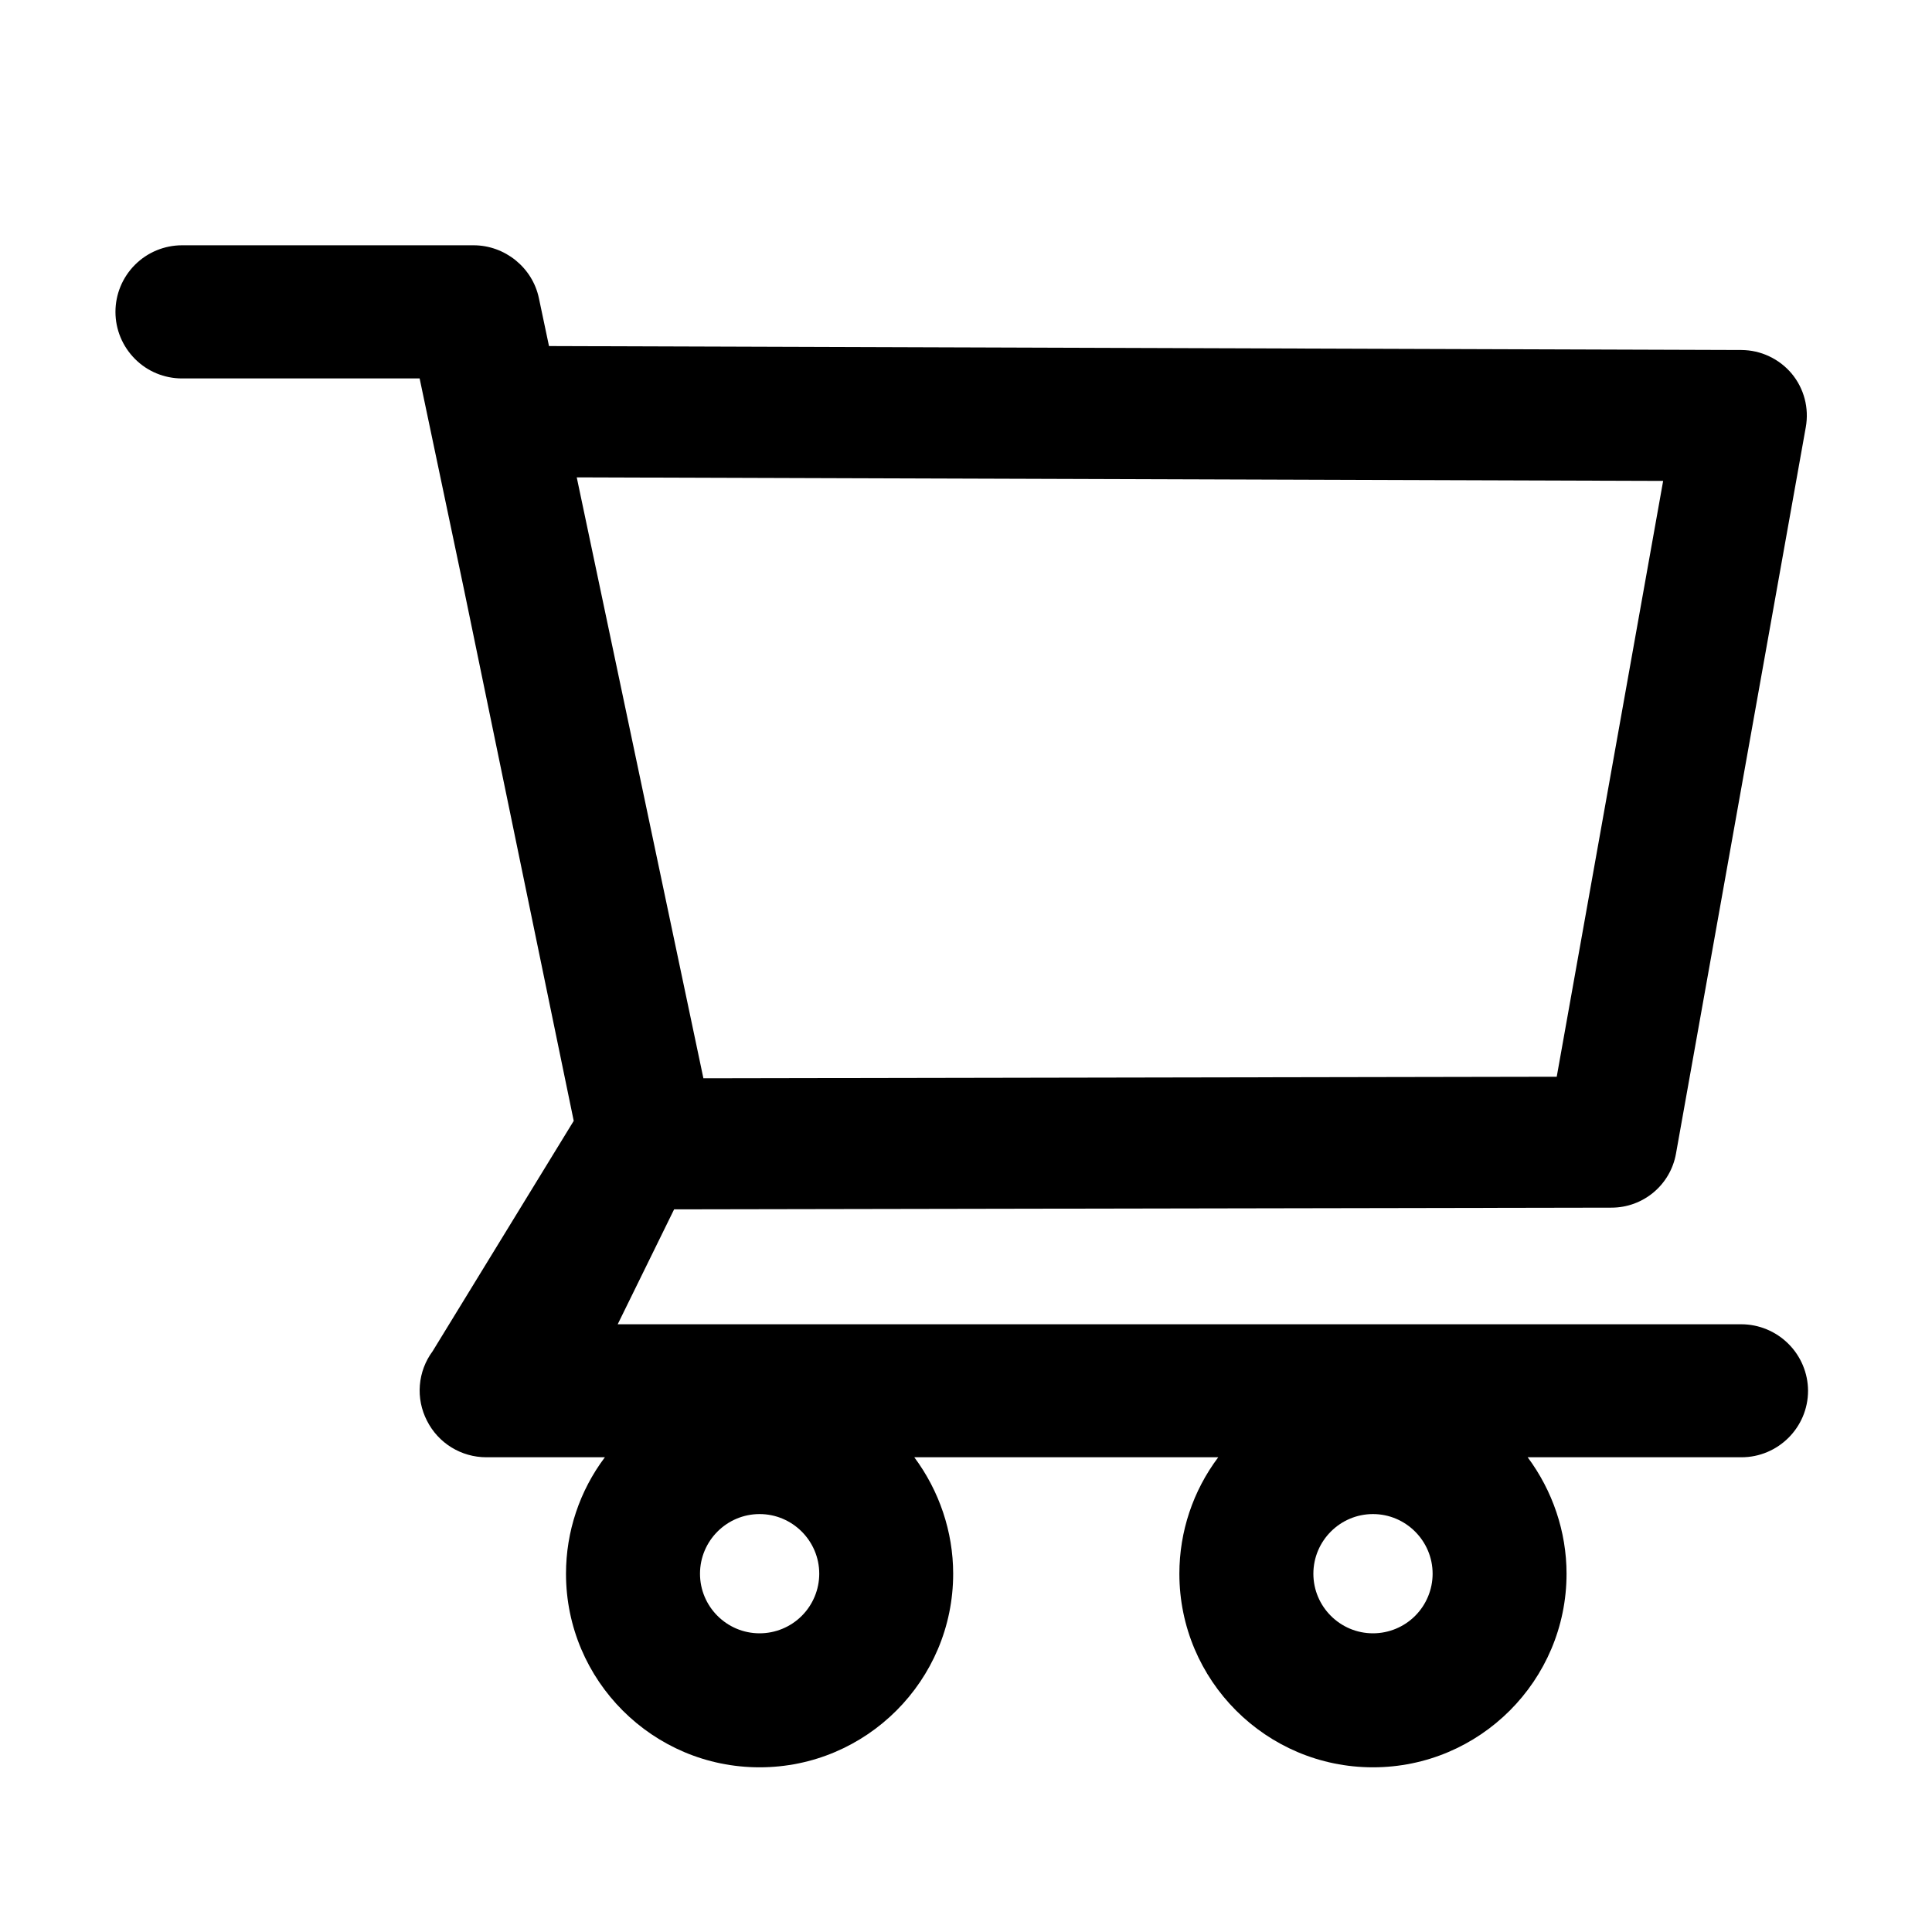
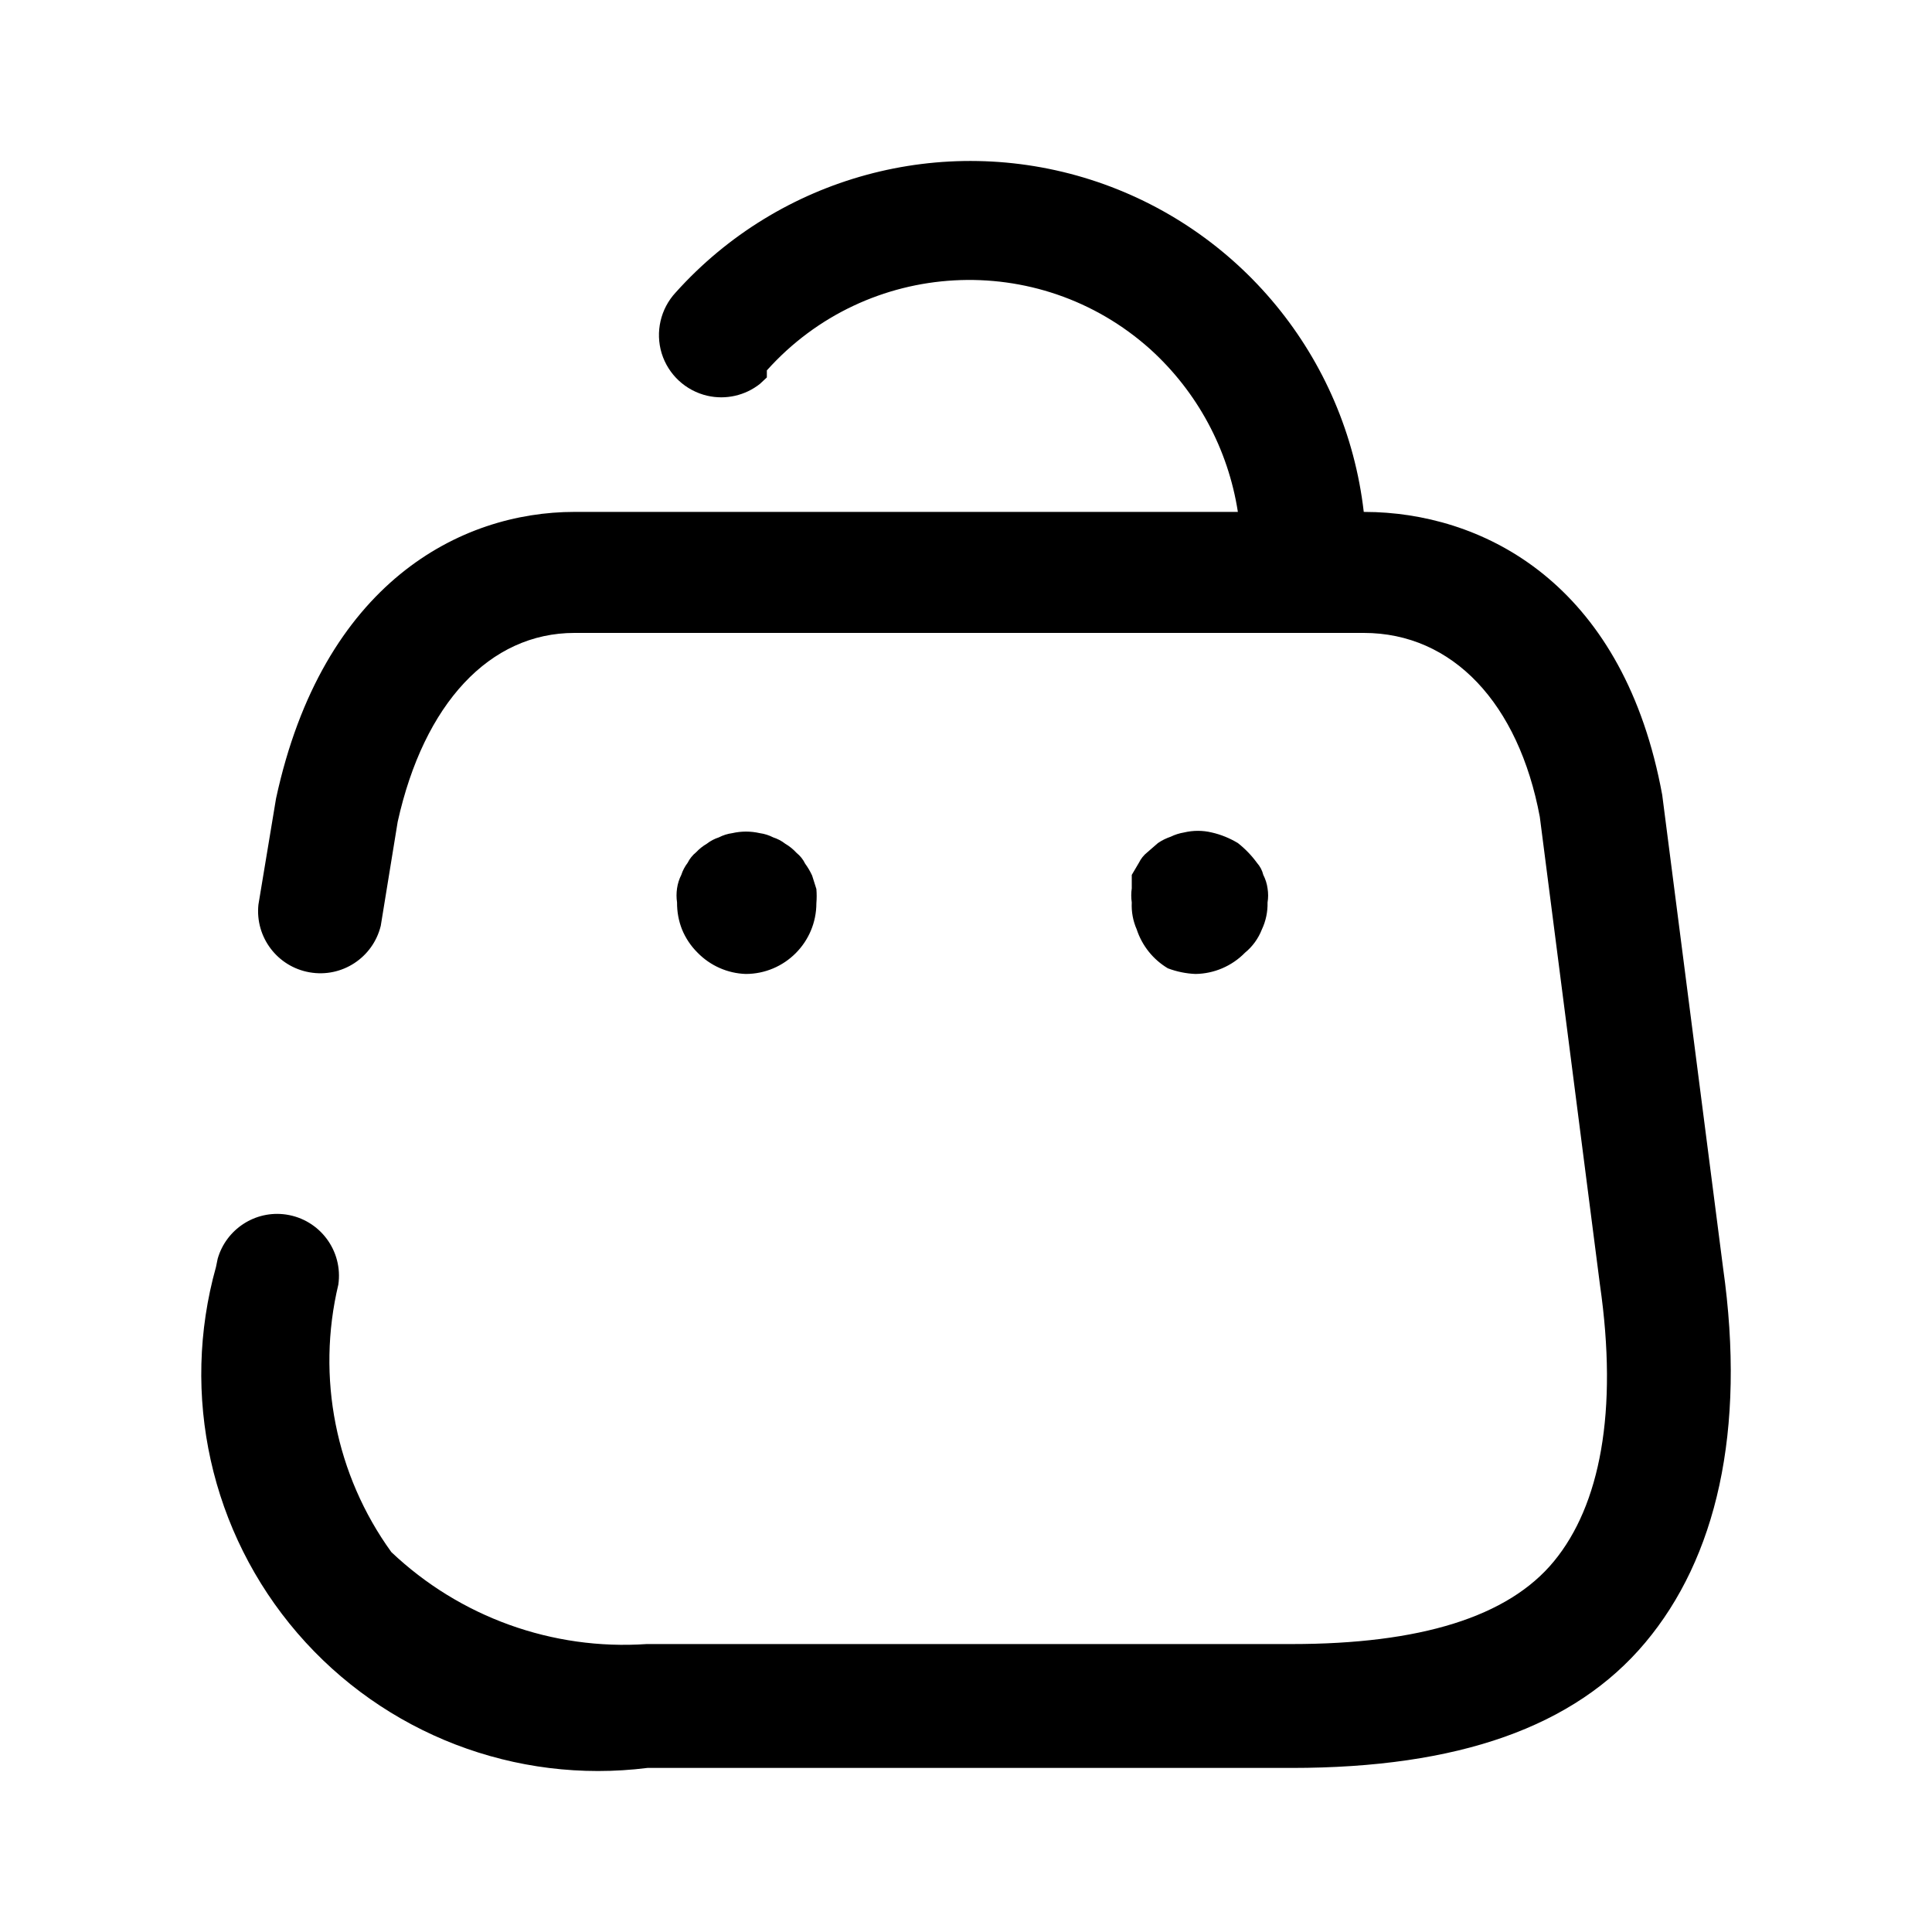
<svg xmlns="http://www.w3.org/2000/svg" width="25" height="25" viewBox="0 0 25 25" fill="none">
-   <path d="M22.532 17.136H7.993L8.723 15.649L20.852 15.627C21.262 15.627 21.614 15.335 21.687 14.929L23.367 5.527C23.411 5.281 23.345 5.027 23.184 4.834C23.104 4.739 23.005 4.663 22.892 4.61C22.78 4.557 22.658 4.53 22.534 4.529L7.104 4.478L6.973 3.857C6.89 3.462 6.533 3.174 6.128 3.174H2.356C2.127 3.174 1.908 3.265 1.747 3.426C1.585 3.588 1.494 3.807 1.494 4.036C1.494 4.264 1.585 4.483 1.747 4.645C1.908 4.807 2.127 4.897 2.356 4.897H5.43L6.006 7.637L7.424 14.504L5.598 17.485C5.503 17.613 5.446 17.765 5.433 17.924C5.42 18.083 5.452 18.242 5.525 18.384C5.671 18.674 5.967 18.857 6.294 18.857H7.827C7.5 19.292 7.324 19.82 7.324 20.364C7.324 21.746 8.447 22.869 9.829 22.869C11.211 22.869 12.334 21.746 12.334 20.364C12.334 19.819 12.153 19.29 11.831 18.857H15.764C15.437 19.292 15.261 19.82 15.261 20.364C15.261 21.746 16.384 22.869 17.766 22.869C19.148 22.869 20.271 21.746 20.271 20.364C20.271 19.819 20.09 19.29 19.768 18.857H22.534C23.008 18.857 23.396 18.472 23.396 17.996C23.395 17.767 23.303 17.549 23.141 17.388C22.979 17.227 22.76 17.136 22.532 17.136ZM7.463 6.177L21.521 6.223L20.144 13.933L9.102 13.953L7.463 6.177ZM9.829 21.135C9.404 21.135 9.058 20.789 9.058 20.364C9.058 19.939 9.404 19.592 9.829 19.592C10.254 19.592 10.601 19.939 10.601 20.364C10.601 20.568 10.519 20.765 10.375 20.909C10.23 21.054 10.034 21.135 9.829 21.135ZM17.766 21.135C17.341 21.135 16.995 20.789 16.995 20.364C16.995 19.939 17.341 19.592 17.766 19.592C18.191 19.592 18.538 19.939 18.538 20.364C18.538 20.568 18.456 20.765 18.312 20.909C18.167 21.054 17.971 21.135 17.766 21.135Z" fill="black" />
+   <path d="M8.743 3.785C10.09 2.284 12.191 1.713 14.112 2.325C16.032 2.938 17.416 4.62 17.647 6.624L17.802 6.627C19.304 6.687 21.022 7.631 21.509 10.286L22.296 16.403C22.598 18.527 22.204 20.166 21.289 21.256C20.374 22.346 18.873 22.877 16.713 22.877H8.377C6.671 23.091 4.971 22.436 3.849 21.133C2.726 19.829 2.331 18.05 2.795 16.394L2.817 16.287C2.926 15.908 3.3 15.658 3.701 15.716C4.138 15.78 4.441 16.185 4.378 16.623C4.092 17.821 4.342 19.085 5.064 20.084C5.951 20.925 7.149 21.357 8.368 21.274H16.713C18.37 21.274 19.514 20.926 20.108 20.203C20.703 19.48 20.941 18.271 20.703 16.623L19.925 10.57C19.651 9.105 18.8 8.19 17.647 8.19H7.434C6.336 8.19 5.485 9.105 5.146 10.634L4.927 11.98C4.826 12.392 4.424 12.655 4.007 12.582C3.59 12.51 3.3 12.127 3.344 11.706L3.572 10.332C4.176 7.54 5.961 6.624 7.434 6.624H16.018C15.892 5.812 15.492 5.069 14.883 4.518C13.438 3.224 11.218 3.347 9.923 4.793V4.884L9.834 4.967C9.644 5.118 9.393 5.176 9.153 5.121C8.872 5.056 8.647 4.847 8.562 4.572C8.478 4.296 8.547 3.996 8.743 3.785ZM15.561 10.754L15.679 10.772C15.799 10.799 15.913 10.846 16.018 10.909C16.112 10.983 16.195 11.069 16.265 11.165C16.305 11.21 16.333 11.263 16.347 11.321C16.375 11.376 16.394 11.434 16.402 11.495C16.412 11.556 16.412 11.618 16.402 11.678C16.405 11.798 16.38 11.918 16.329 12.026C16.283 12.144 16.208 12.248 16.11 12.328C15.941 12.501 15.71 12.6 15.469 12.603C15.347 12.598 15.226 12.573 15.112 12.53C14.921 12.416 14.778 12.237 14.709 12.026C14.661 11.917 14.639 11.798 14.645 11.678C14.636 11.617 14.636 11.556 14.645 11.495V11.321L14.737 11.165C14.763 11.112 14.8 11.065 14.847 11.028L14.984 10.909C15.035 10.874 15.09 10.847 15.149 10.827C15.204 10.8 15.262 10.782 15.322 10.772C15.44 10.744 15.562 10.744 15.679 10.772L15.561 10.754ZM9.713 10.763L9.832 10.781C9.892 10.789 9.951 10.808 10.006 10.836C10.062 10.854 10.115 10.882 10.161 10.918C10.216 10.95 10.265 10.99 10.308 11.037C10.354 11.074 10.392 11.121 10.418 11.175C10.453 11.223 10.484 11.275 10.509 11.33L10.564 11.504C10.569 11.565 10.569 11.626 10.564 11.687C10.564 12.193 10.154 12.603 9.649 12.603C9.414 12.595 9.191 12.496 9.027 12.328C8.94 12.242 8.871 12.139 8.825 12.026C8.781 11.915 8.76 11.797 8.761 11.678C8.752 11.618 8.752 11.556 8.761 11.495C8.77 11.434 8.788 11.376 8.816 11.321C8.834 11.265 8.862 11.212 8.898 11.165C8.924 11.112 8.962 11.065 9.008 11.028C9.048 10.985 9.095 10.948 9.146 10.918C9.192 10.882 9.245 10.854 9.301 10.836C9.356 10.808 9.414 10.789 9.475 10.781C9.592 10.754 9.714 10.754 9.832 10.781L9.713 10.763Z" fill="black" />
</svg>
